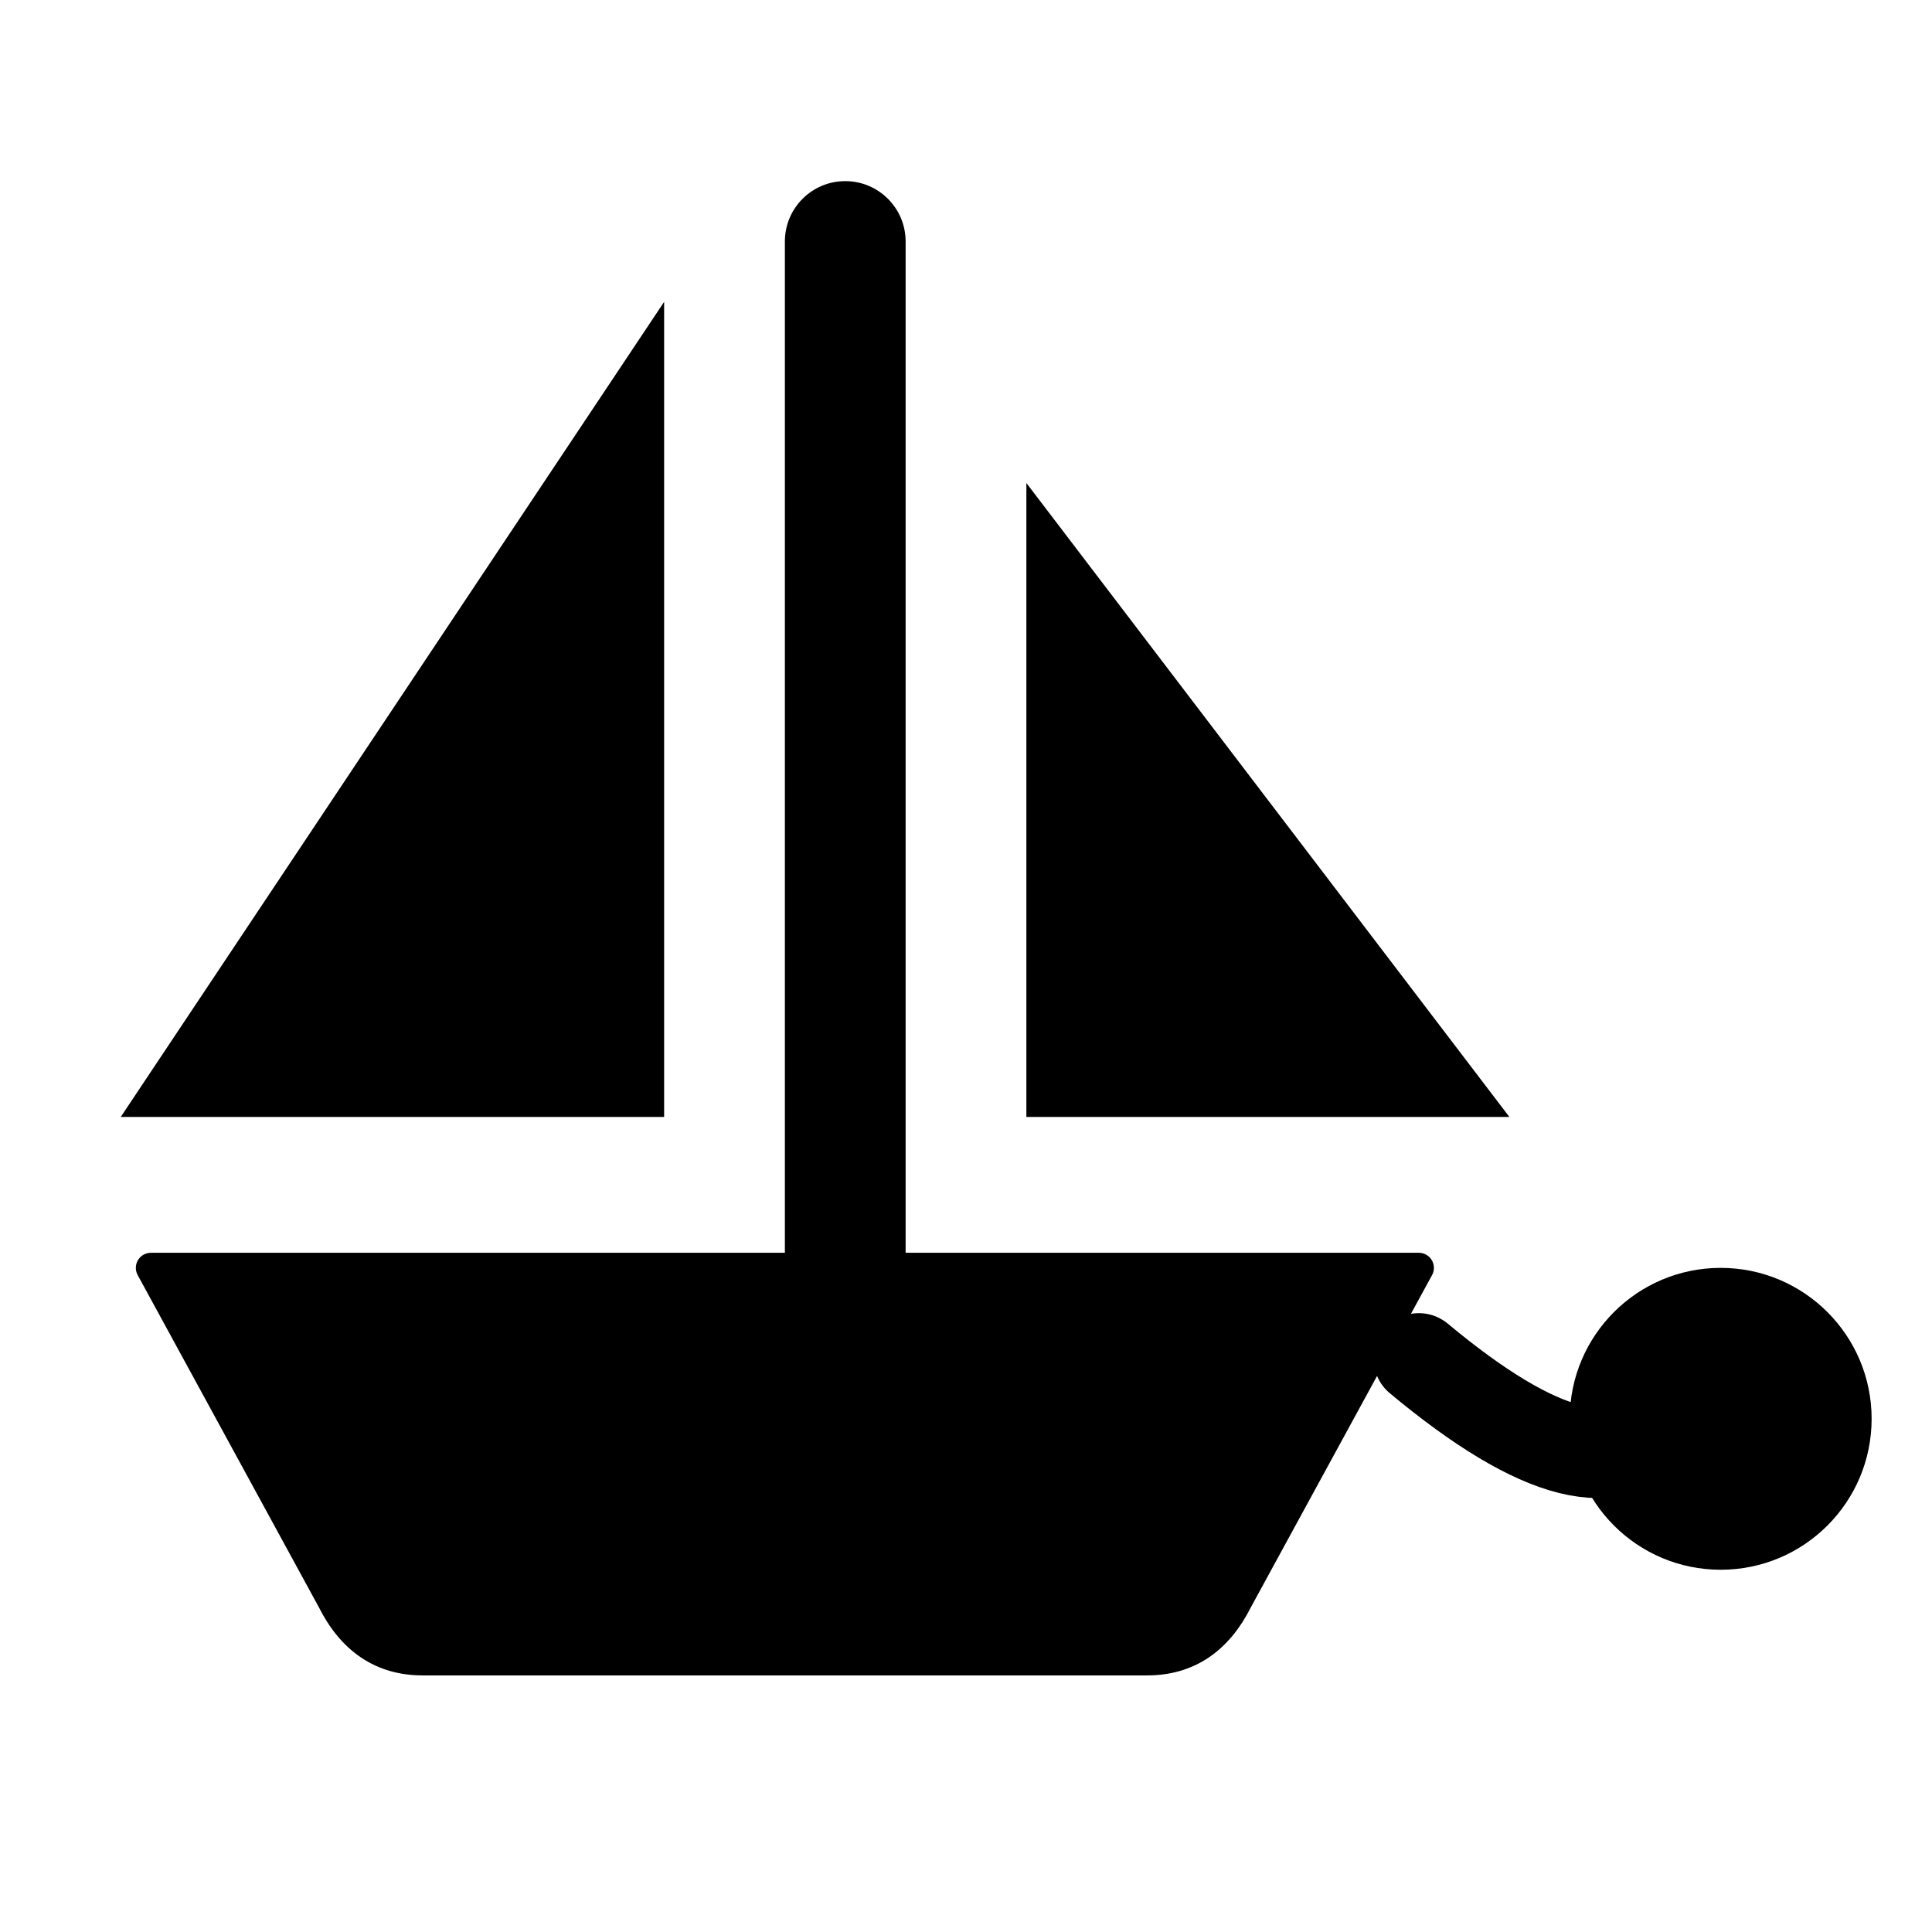
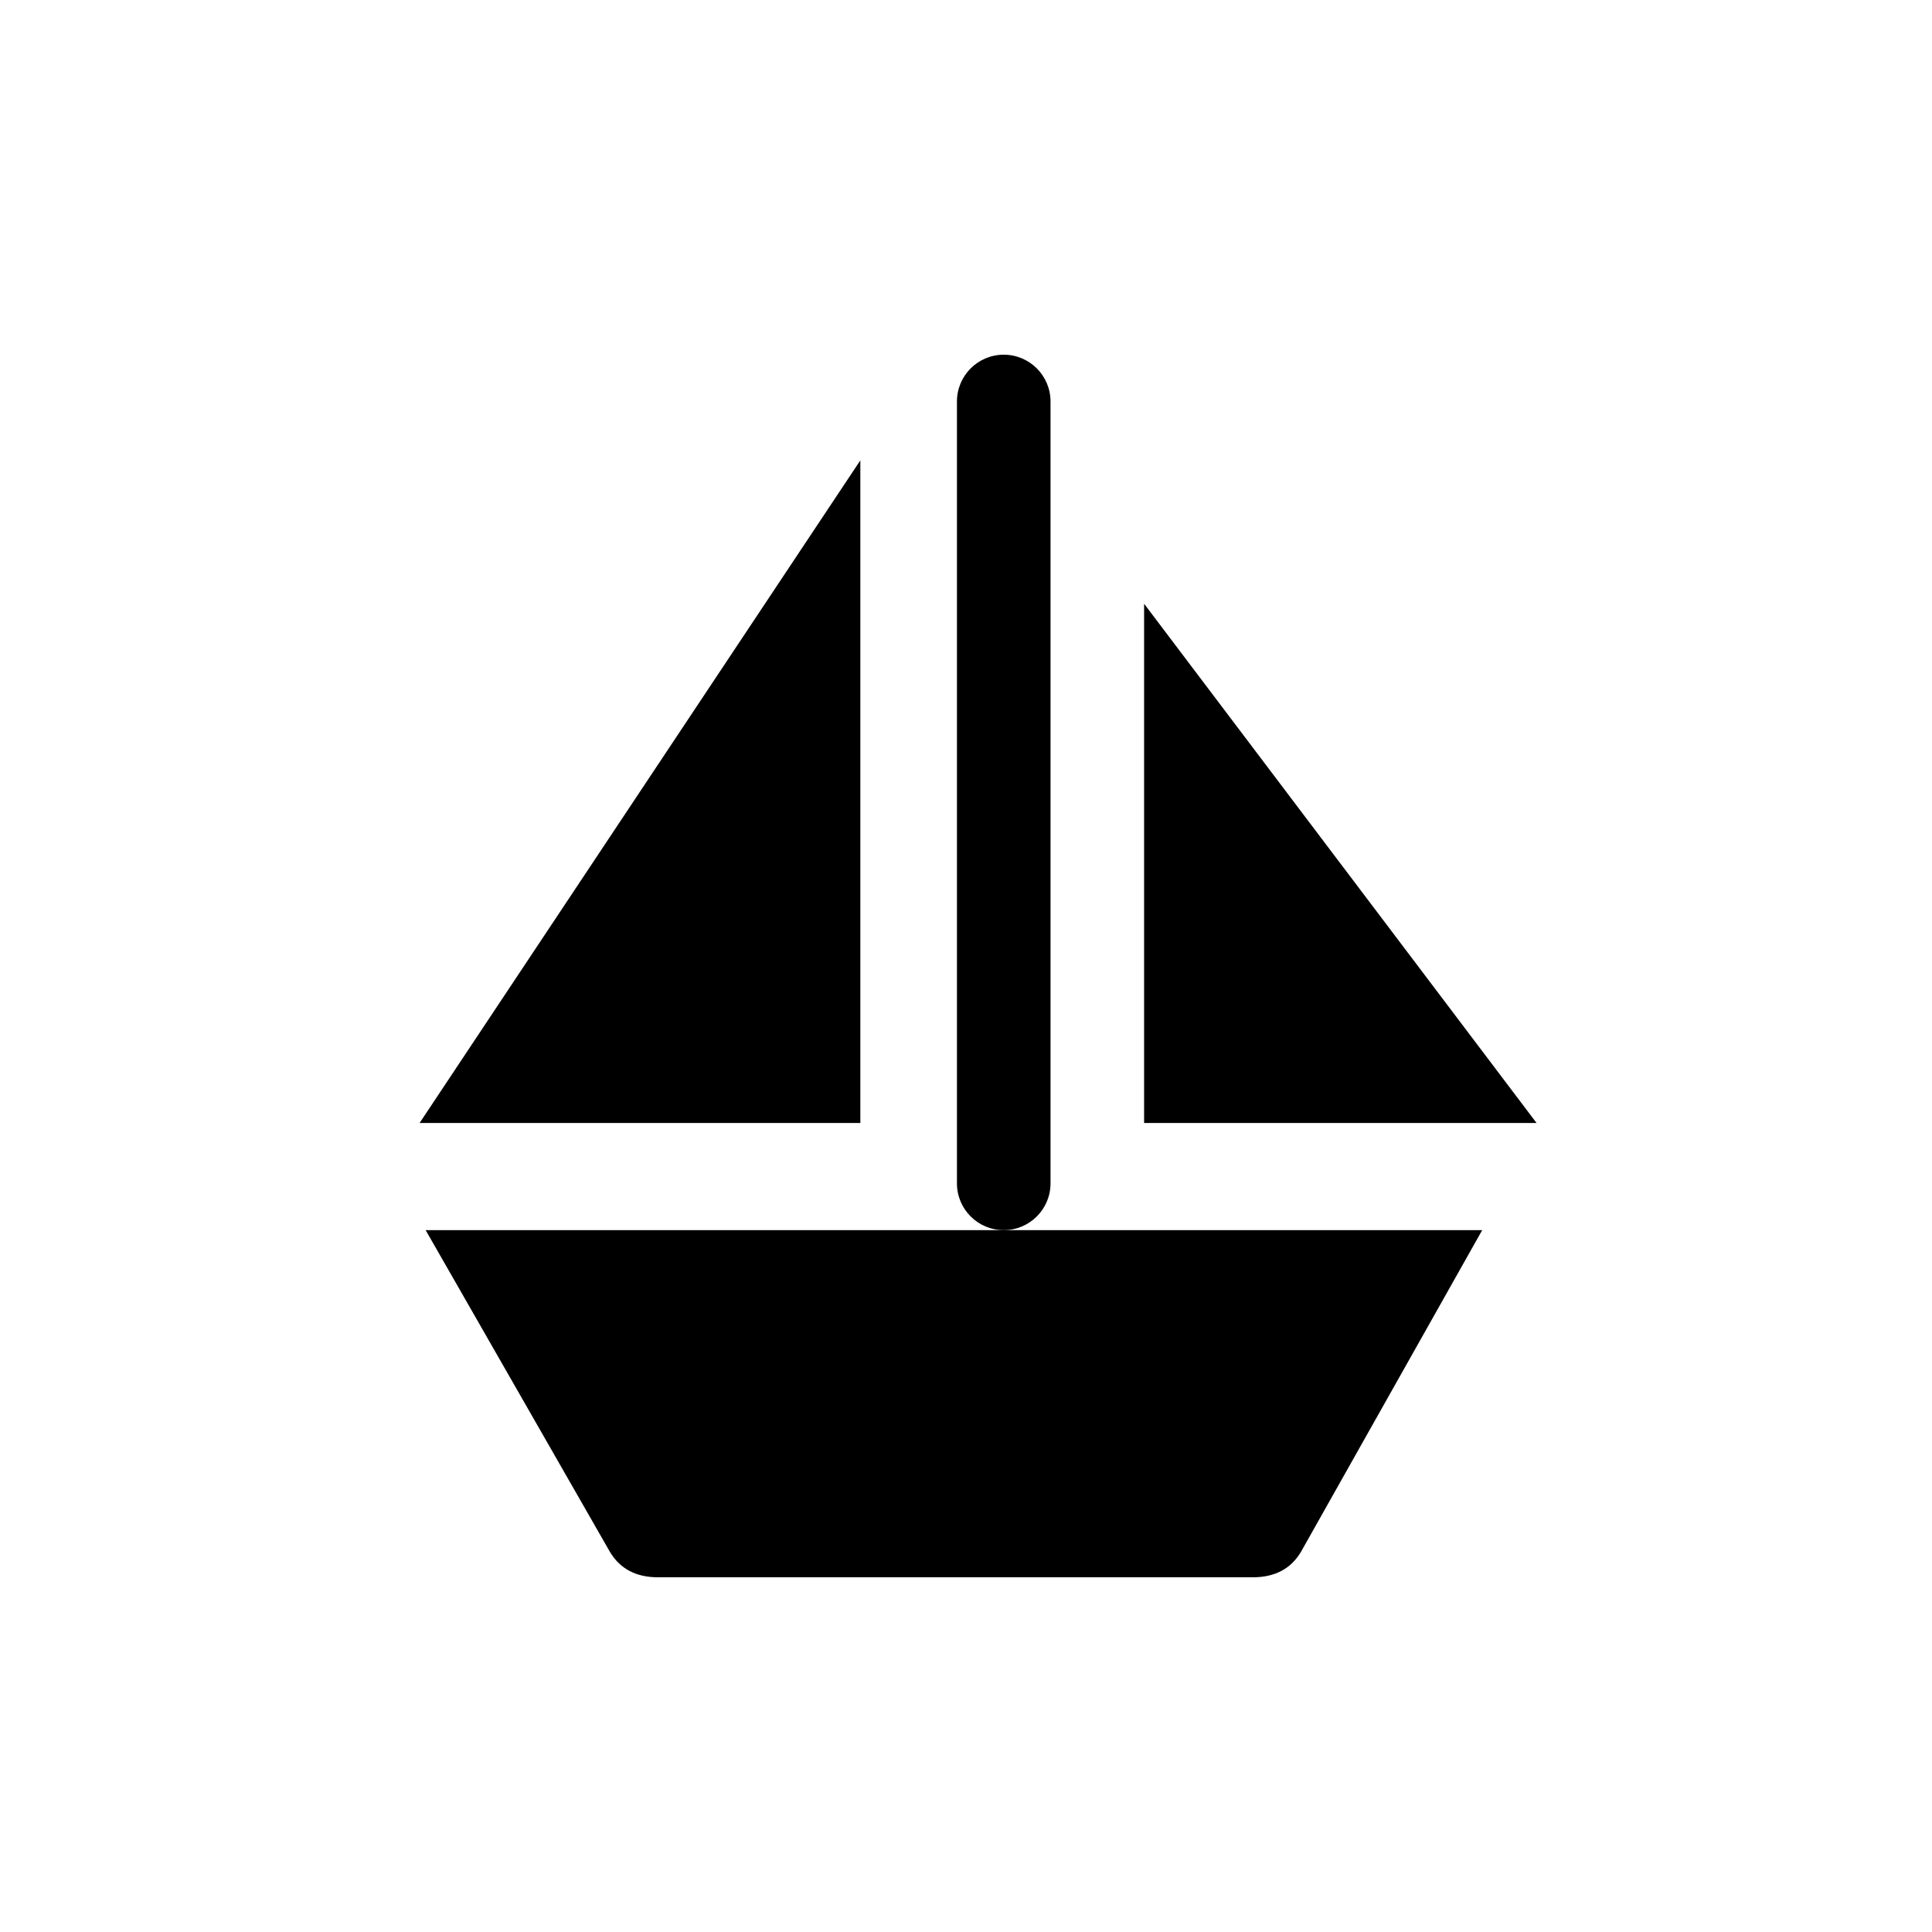
<svg xmlns="http://www.w3.org/2000/svg" viewBox="0 0 64 64">
-   <path d="M22 10V37H4Z" fill="#000" />
-   <path d="M34 16V37H50Z" fill="#000" />
-   <rect x="26" y="6" width="4" height="40" rx="2" fill="#000" />
-   <path d="M5 42H47L41 53Q40 55 38 55H14Q12 55 11 53Z" fill="#000" stroke="#000" stroke-width="1" stroke-linejoin="round" />
-   <path d="M47 45Q53 50 55 47" fill="none" stroke="#000" stroke-width="3" stroke-linecap="round" />
-   <circle cx="57" cy="47" r="5" fill="#000" />
+   <g fill="#000" transform="translate(2.5 1)">
+     <rect x="29.2" y="10.75" width="3.1" height="29" rx="1.55" />
+     <path d="M26 14.25V36.2H11.4Z" />
+     <path d="M35.4 19V36.2H48.4Z" />
+     <path d="M11.6 39.75H46.6L40.6 50.4Q40.1 51.25 39 51.25H19.3Q18.2 51.25 17.7 50.4Z" />
+   </g>
</svg>
